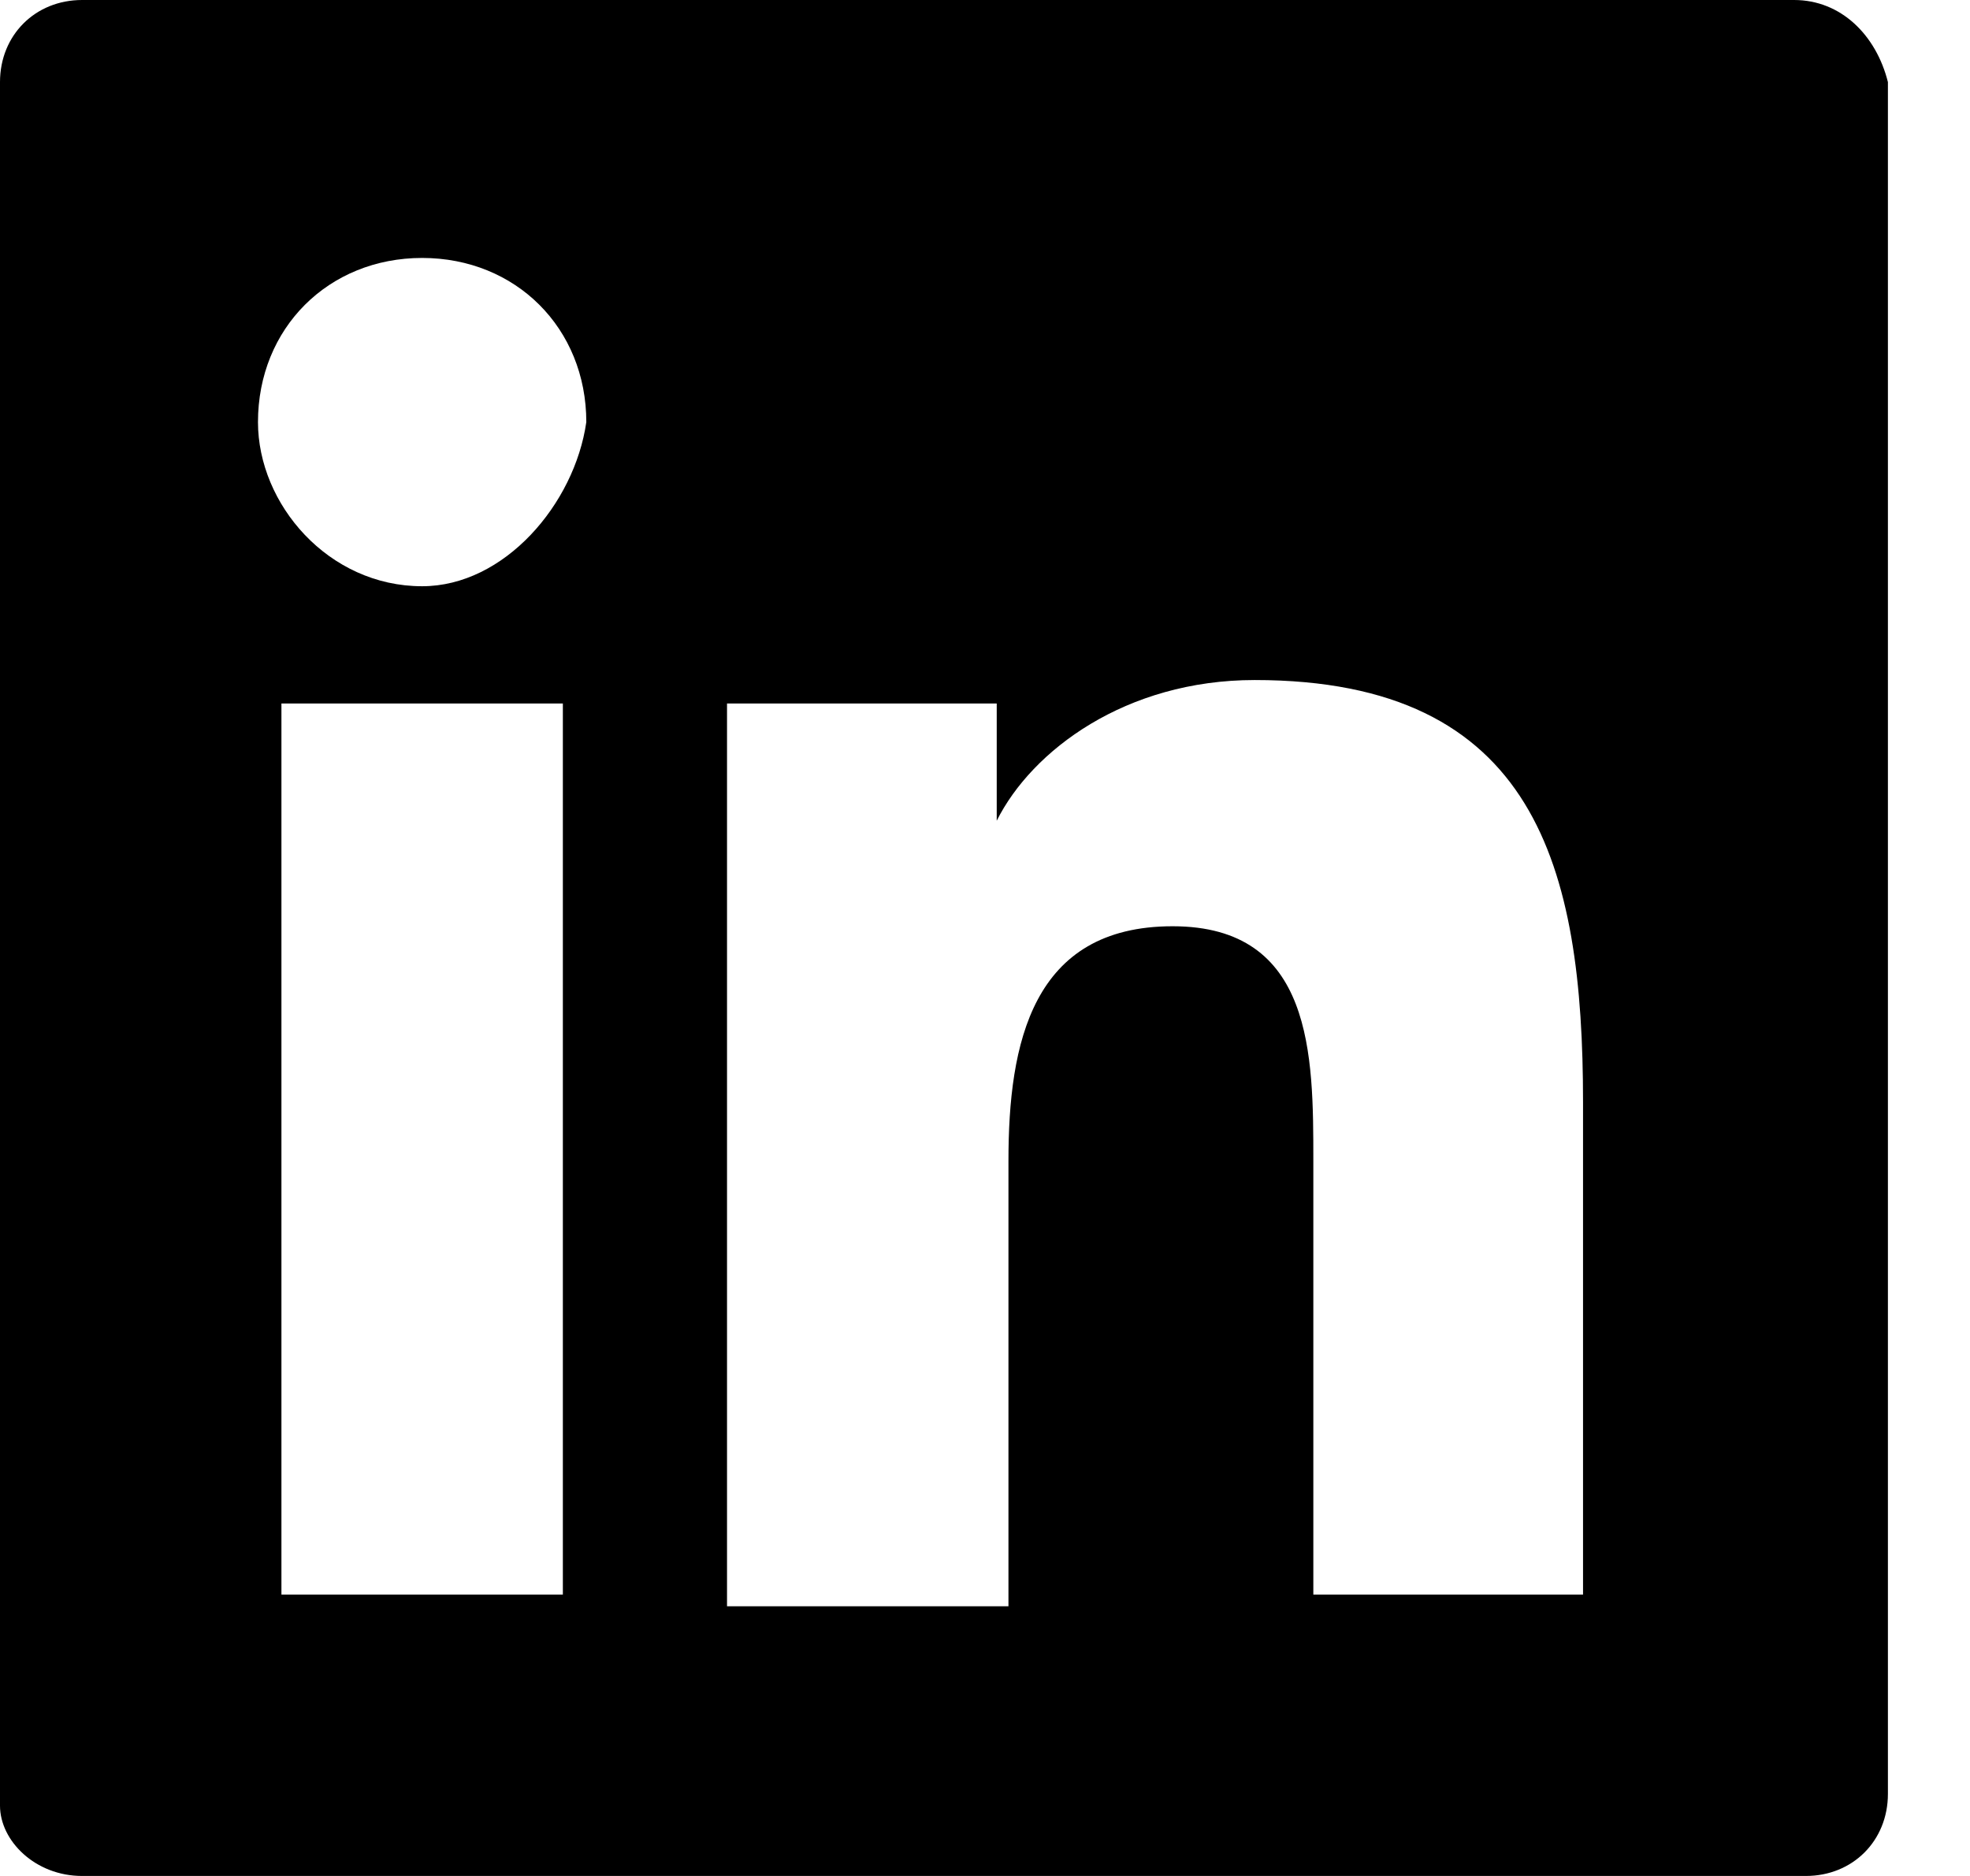
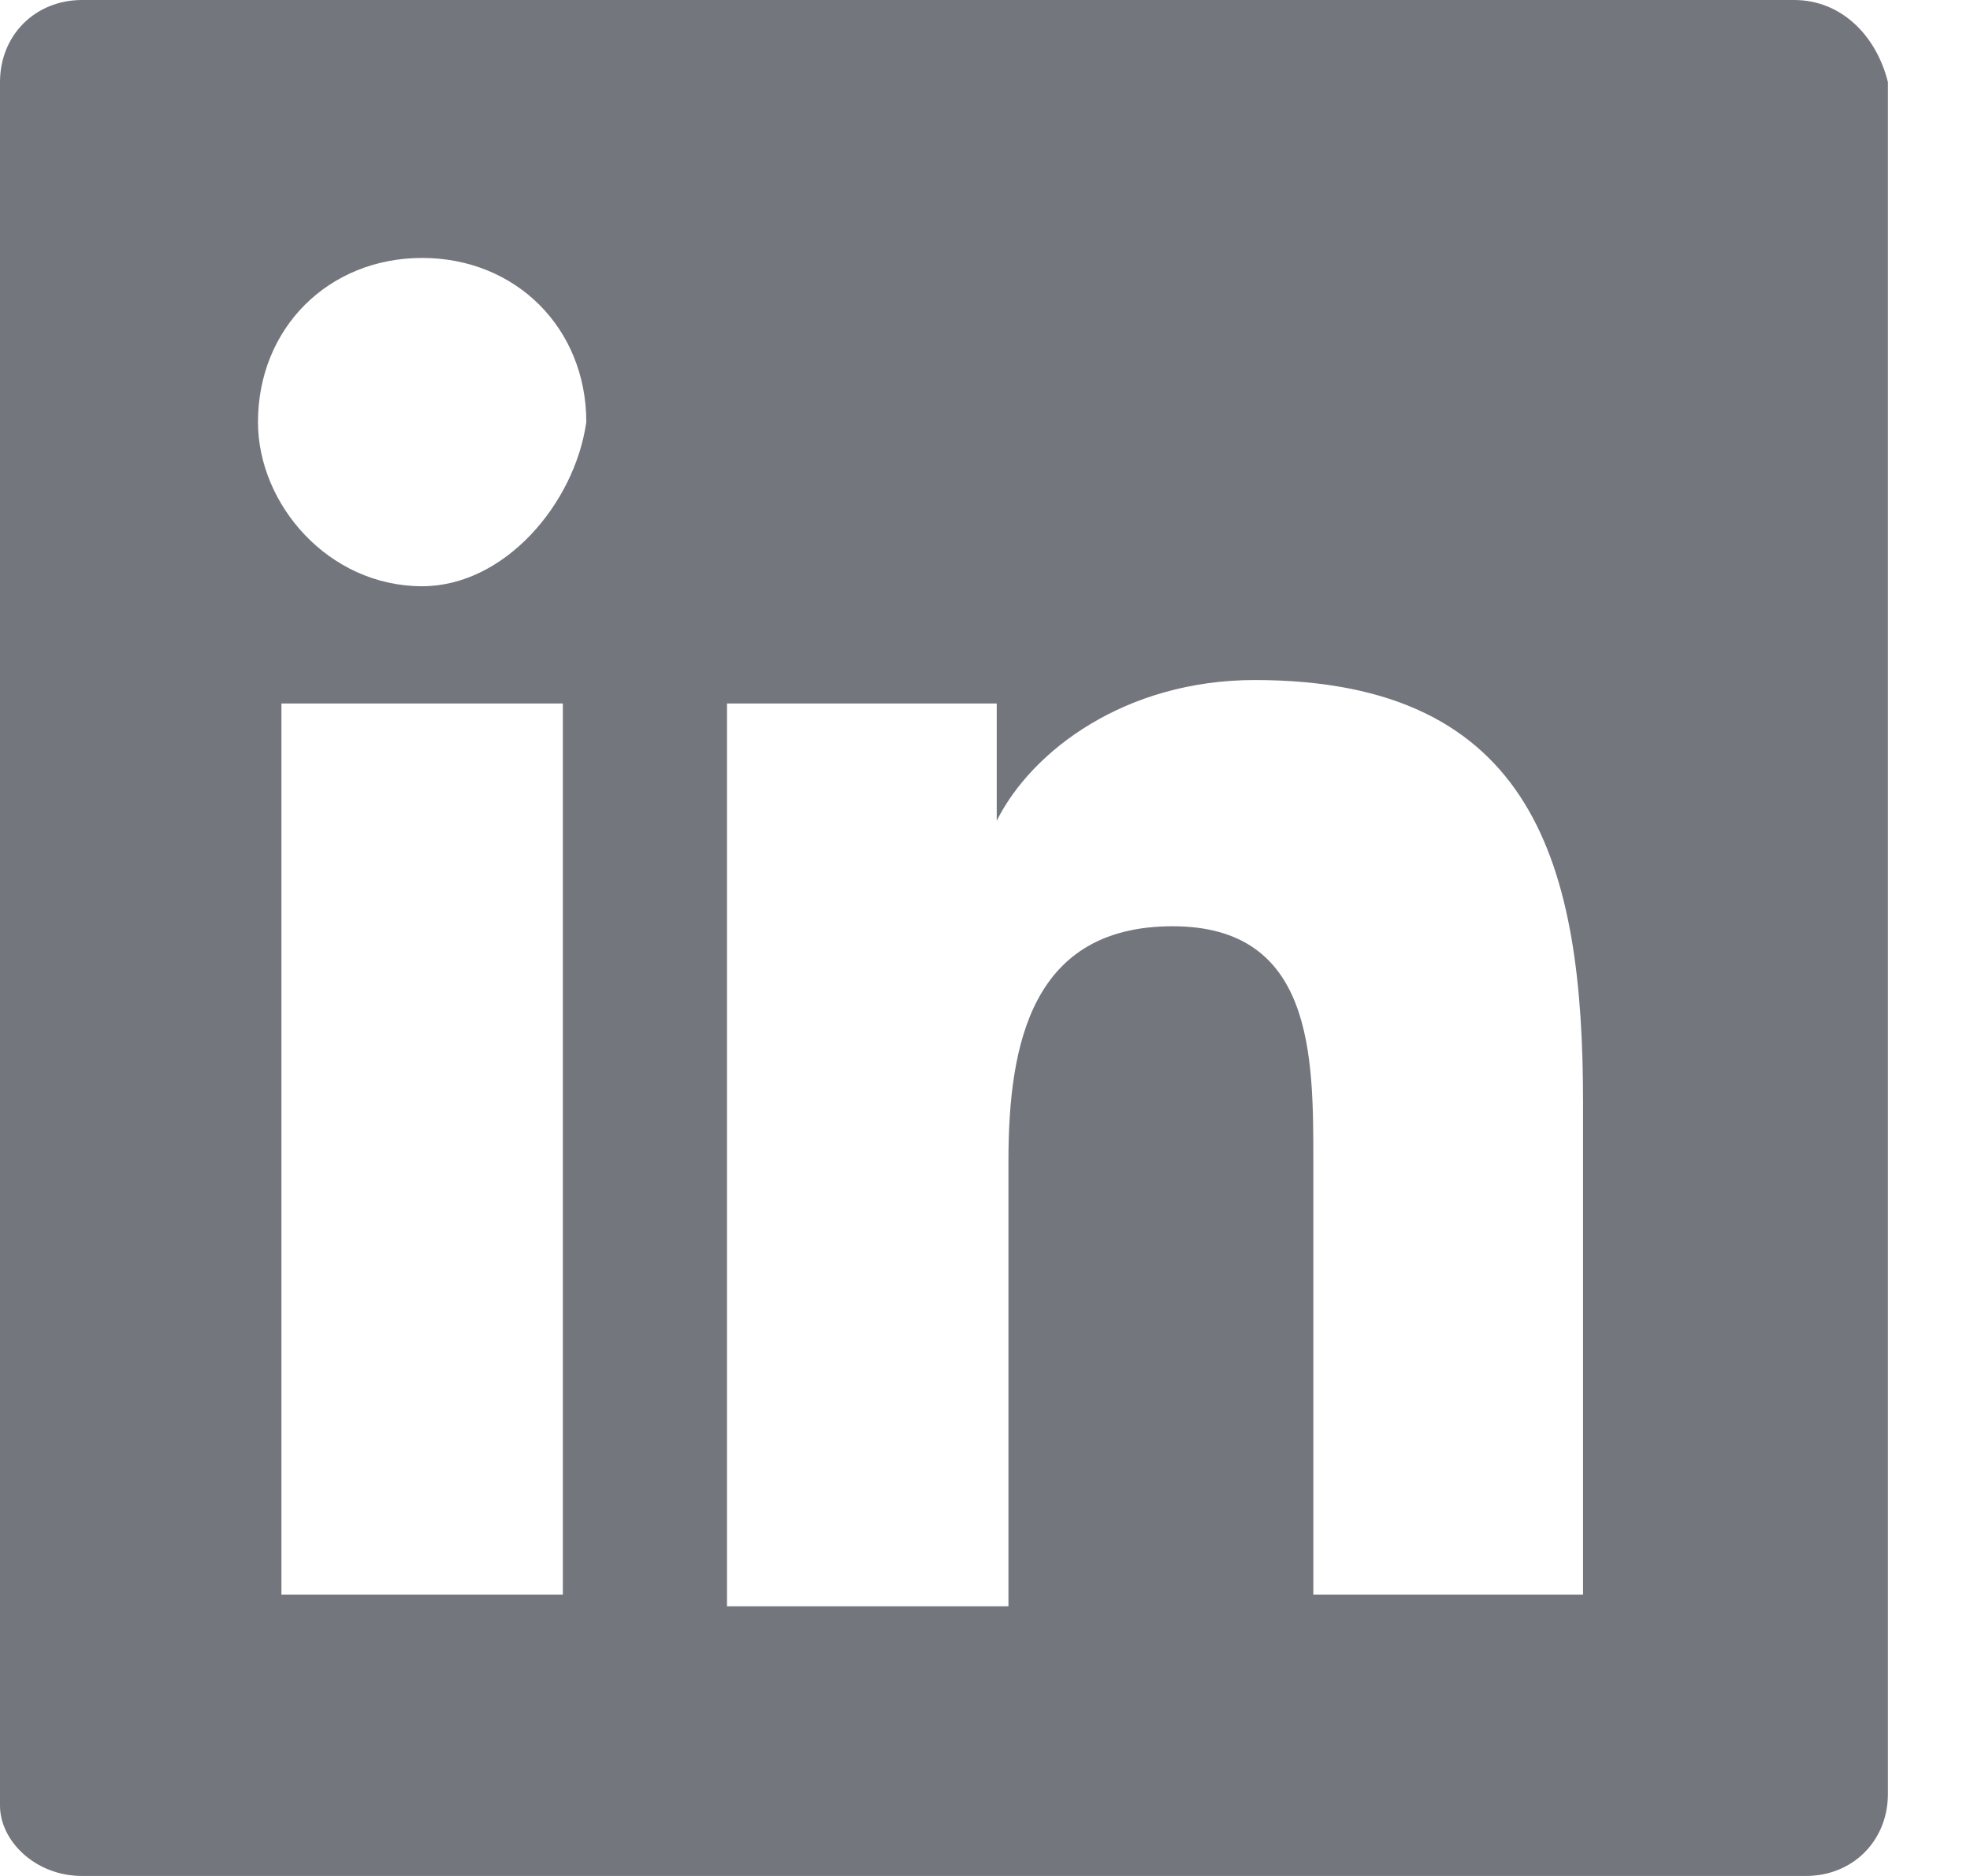
- <svg xmlns="http://www.w3.org/2000/svg" width="21" height="20" viewBox="0 0 21 20">
+ <svg xmlns="http://www.w3.org/2000/svg" width="21" height="20" viewBox="0 0 21 20" fill="#74767E">
  <path d="M19.125 0H0.875C0.375 0 0 0.375 0 0.875V19.25C0 19.625 0.375 20 0.875 20H19.25C19.75 20 20.125 19.625 20.125 19.125V0.875C20 0.375 19.625 0 19.125 0ZM5.875 17H3V7.5H6V17H5.875ZM4.5 6.25C3.5 6.25 2.75 5.375 2.75 4.5C2.75 3.5 3.5 2.75 4.5 2.75C5.5 2.75 6.25 3.5 6.25 4.5C6.125 5.375 5.375 6.25 4.5 6.25ZM17 17H14V12.375C14 11.25 14 9.875 12.5 9.875C11 9.875 10.75 11.125 10.75 12.375V17.125H7.75V7.5H10.625V8.75C11 8 12 7.25 13.375 7.25C16.375 7.25 16.875 9.25 16.875 11.75V17H17Z" />
</svg>
